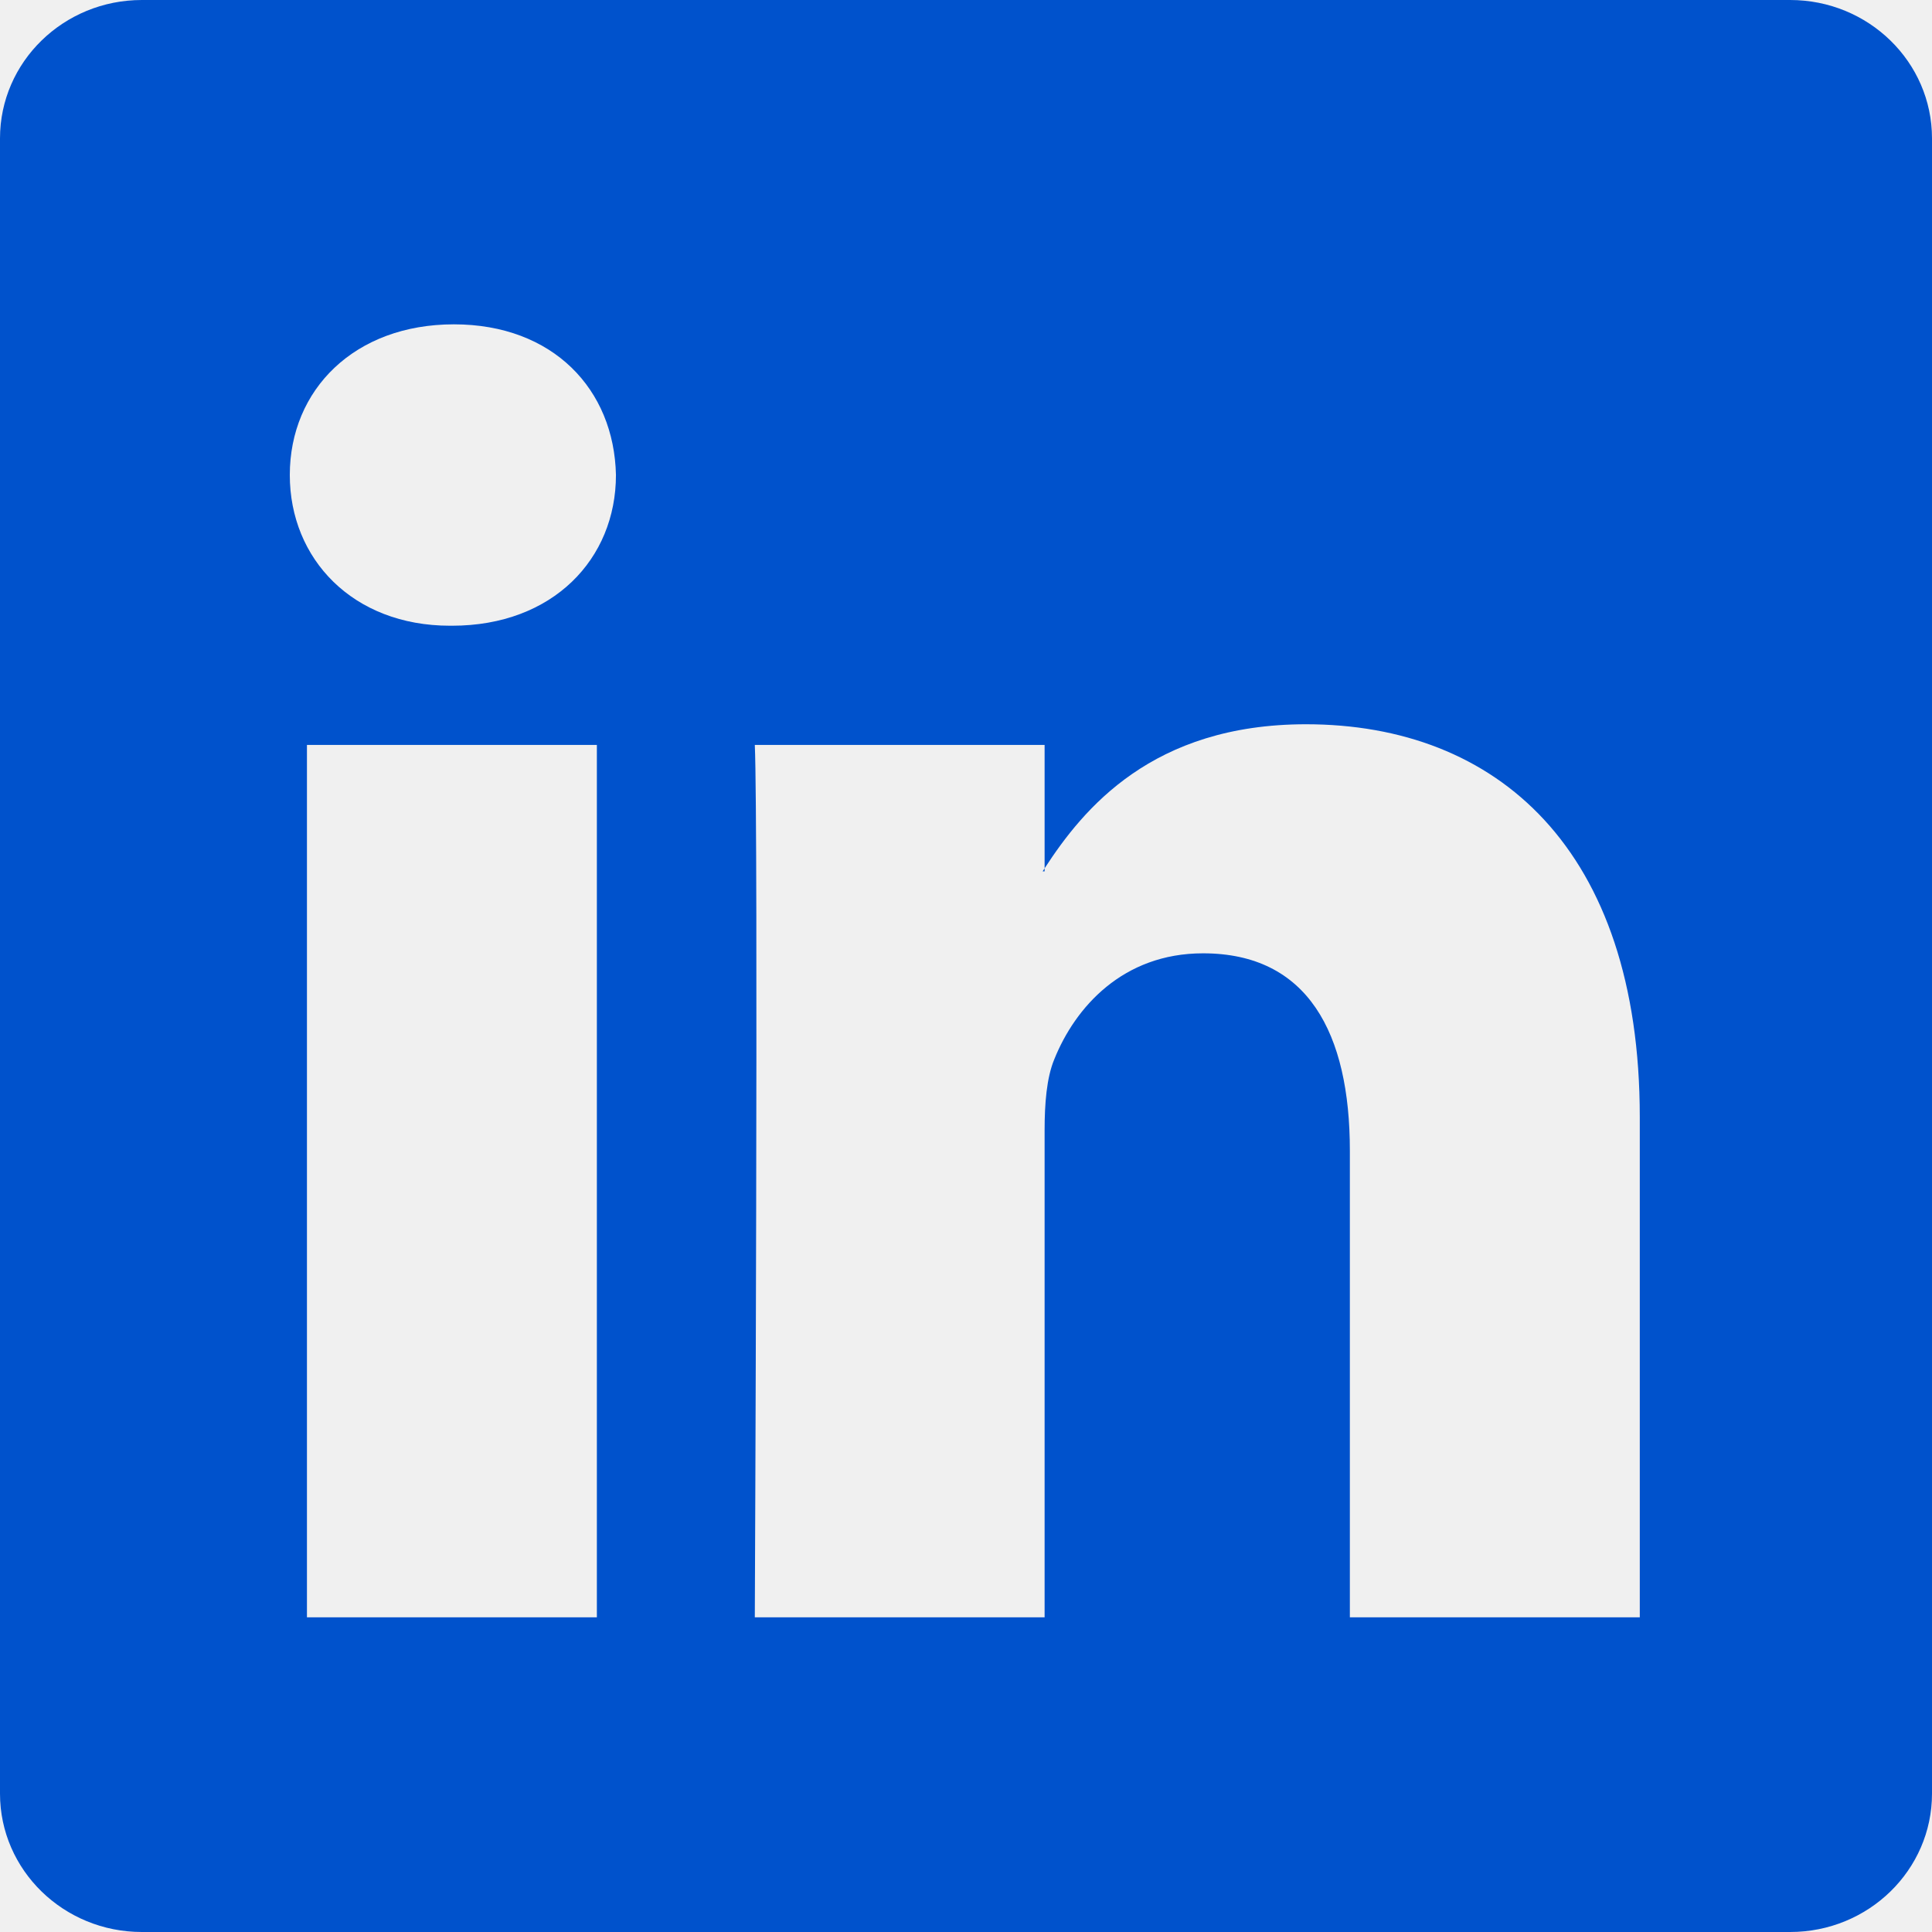
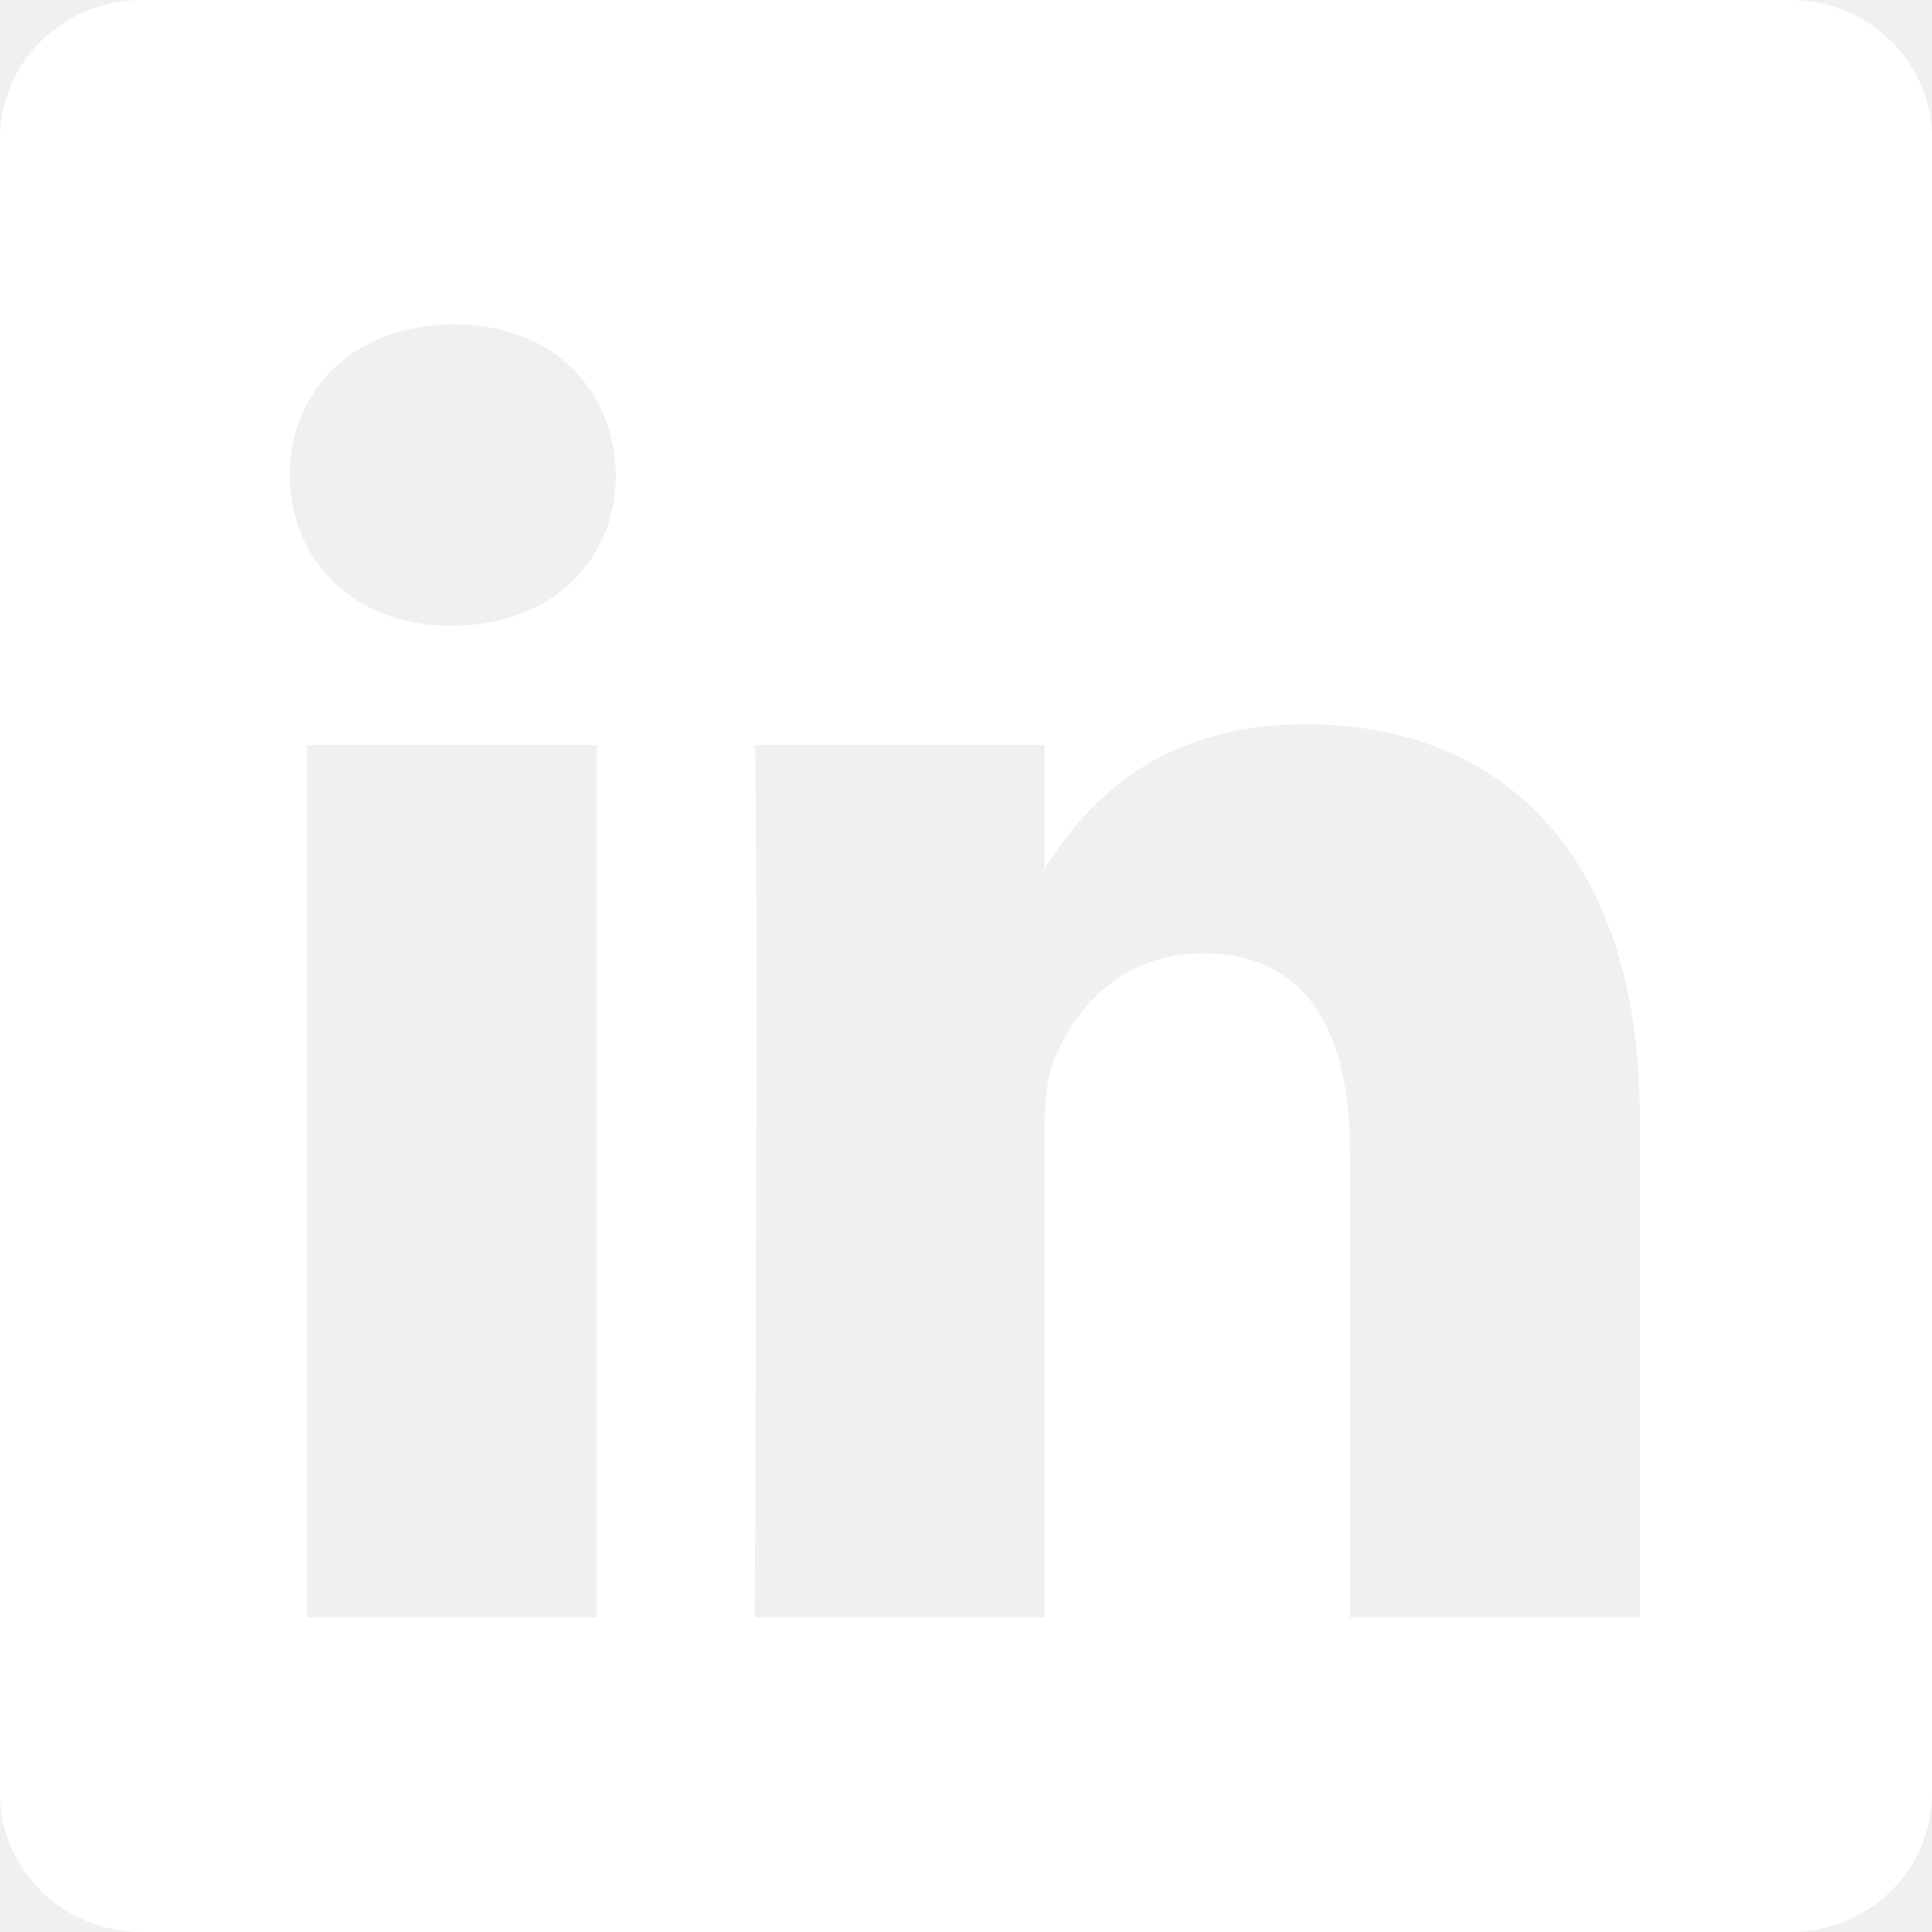
- <svg xmlns="http://www.w3.org/2000/svg" width="16" height="16" fill="#0052CC" class="bi bi-linkedin" viewBox="0 0 16 16">
+ <svg xmlns="http://www.w3.org/2000/svg" width="16" height="16" fill="#FFFFFF" class="bi bi-linkedin" viewBox="0 0 16 16">
  <path d="M0 1.146C0 .513.526 0 1.175 0h13.65C15.474 0 16 .513 16 1.146v13.708c0 .633-.526 1.146-1.175 1.146H1.175C.526 16 0 15.487 0 14.854zm4.943 12.248V6.169H2.542v7.225zm-1.2-8.212c.837 0 1.358-.554 1.358-1.248-.015-.709-.52-1.248-1.342-1.248S2.4 3.226 2.4 3.934c0 .694.521 1.248 1.327 1.248zm4.908 8.212V9.359c0-.216.016-.432.08-.586.173-.431.568-.878 1.232-.878.869 0 1.216.662 1.216 1.634v3.865h2.401V9.25c0-2.22-1.184-3.252-2.764-3.252-1.274 0-1.845.7-2.165 1.193v.025h-.016l.016-.025V6.169h-2.4c.03.678 0 7.225 0 7.225z" />
</svg>
